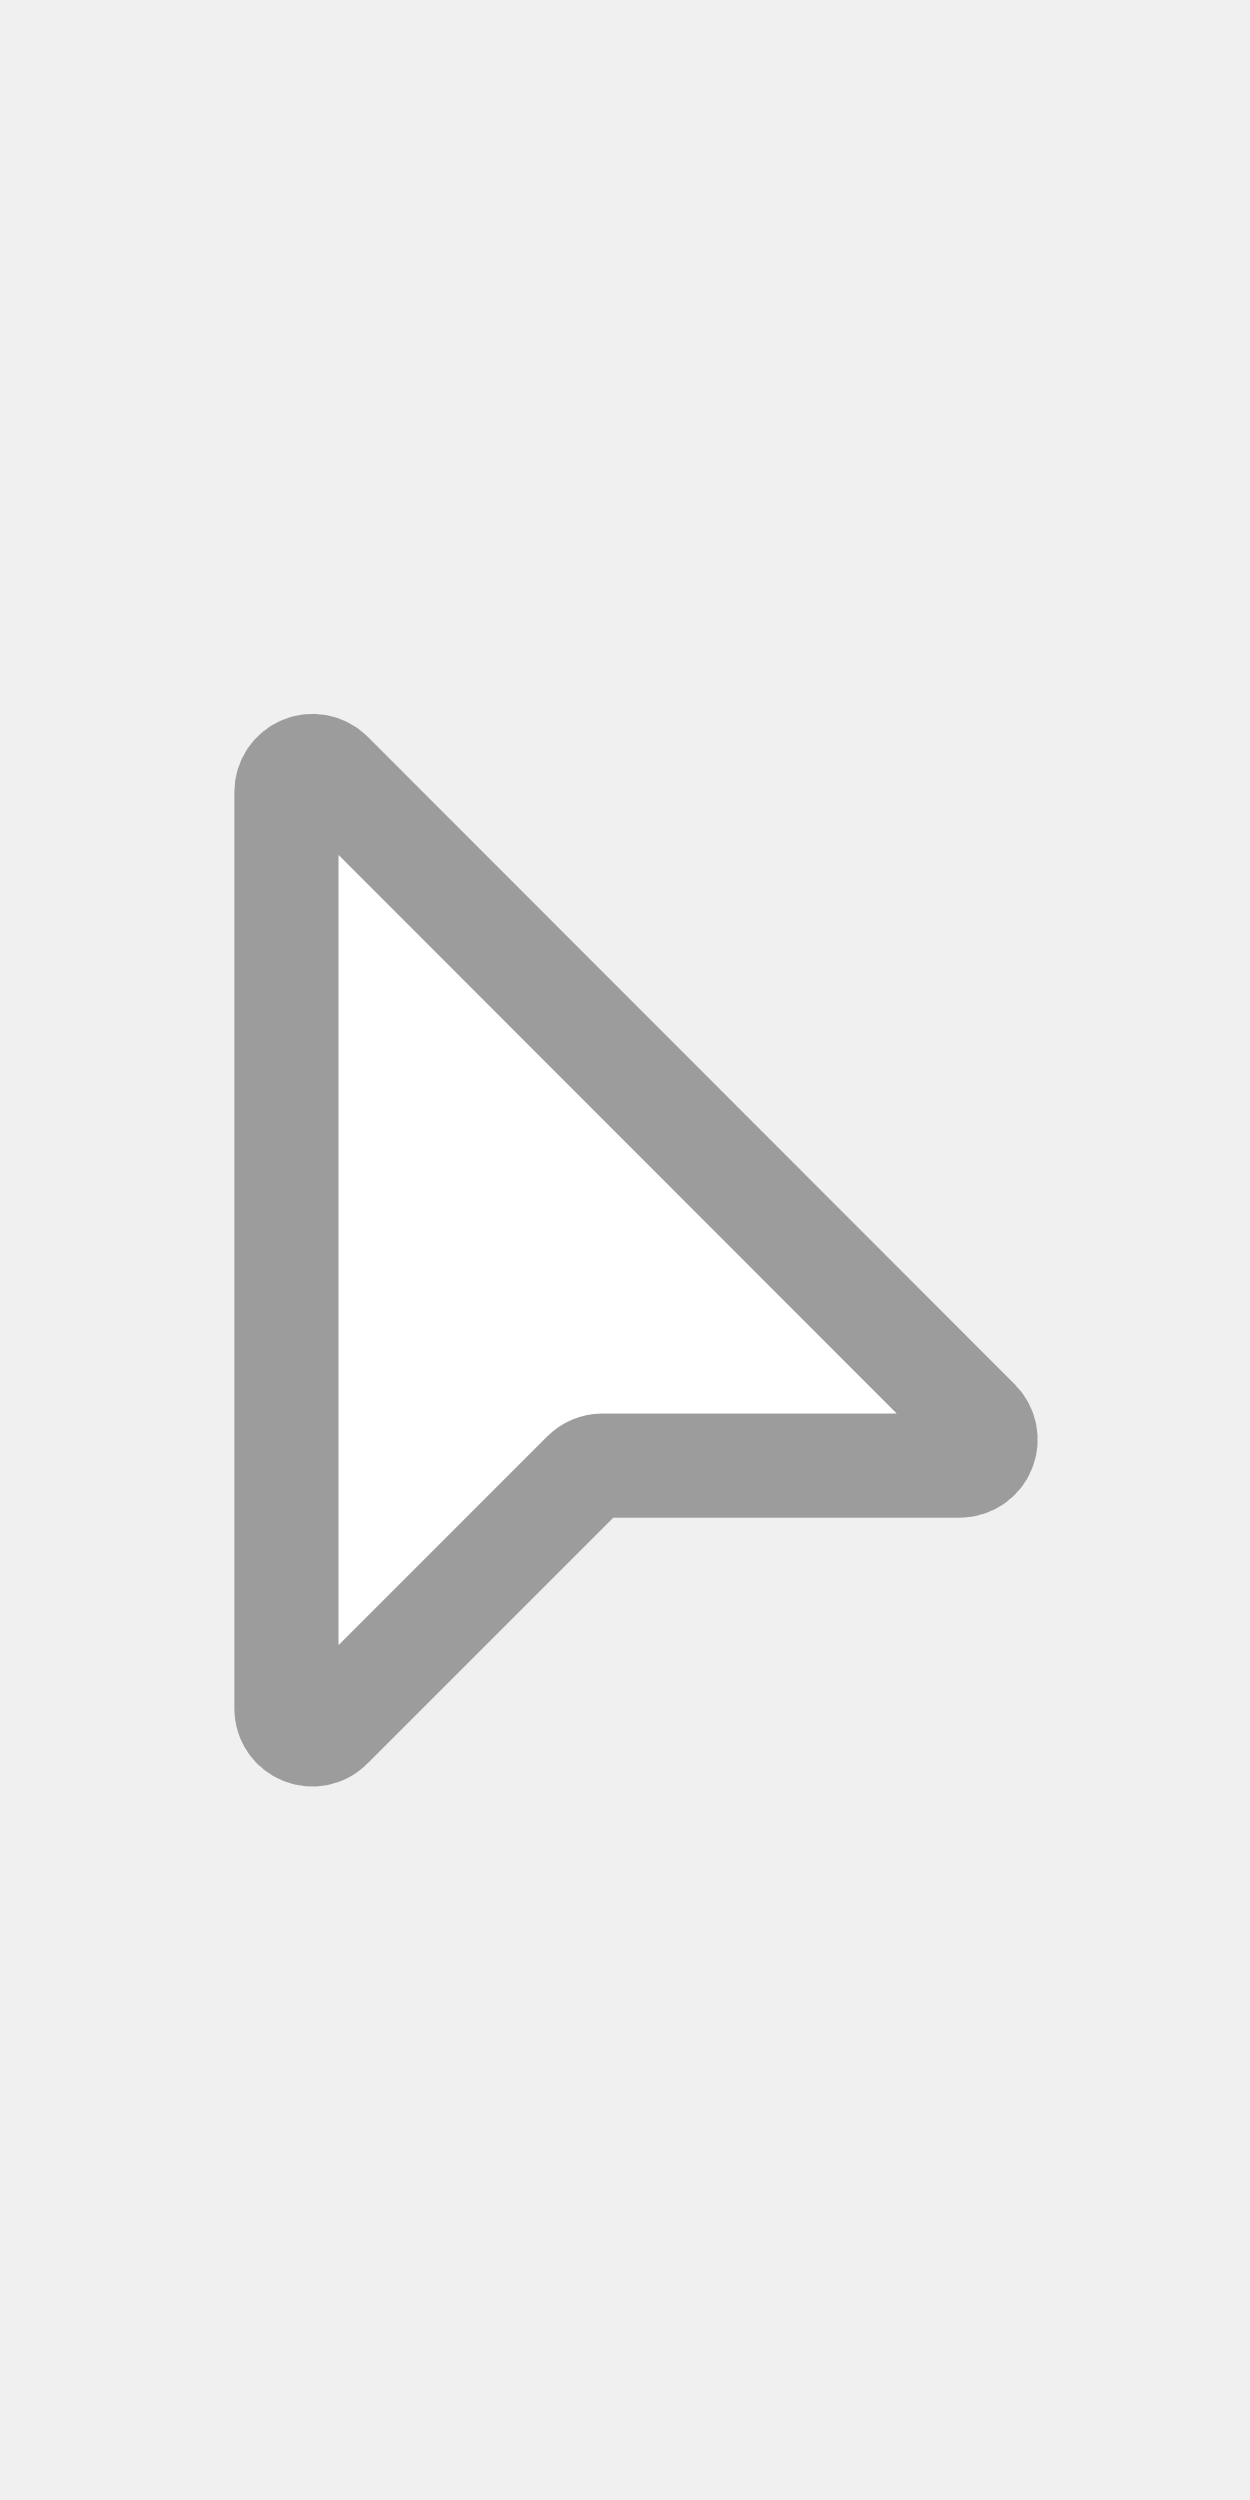
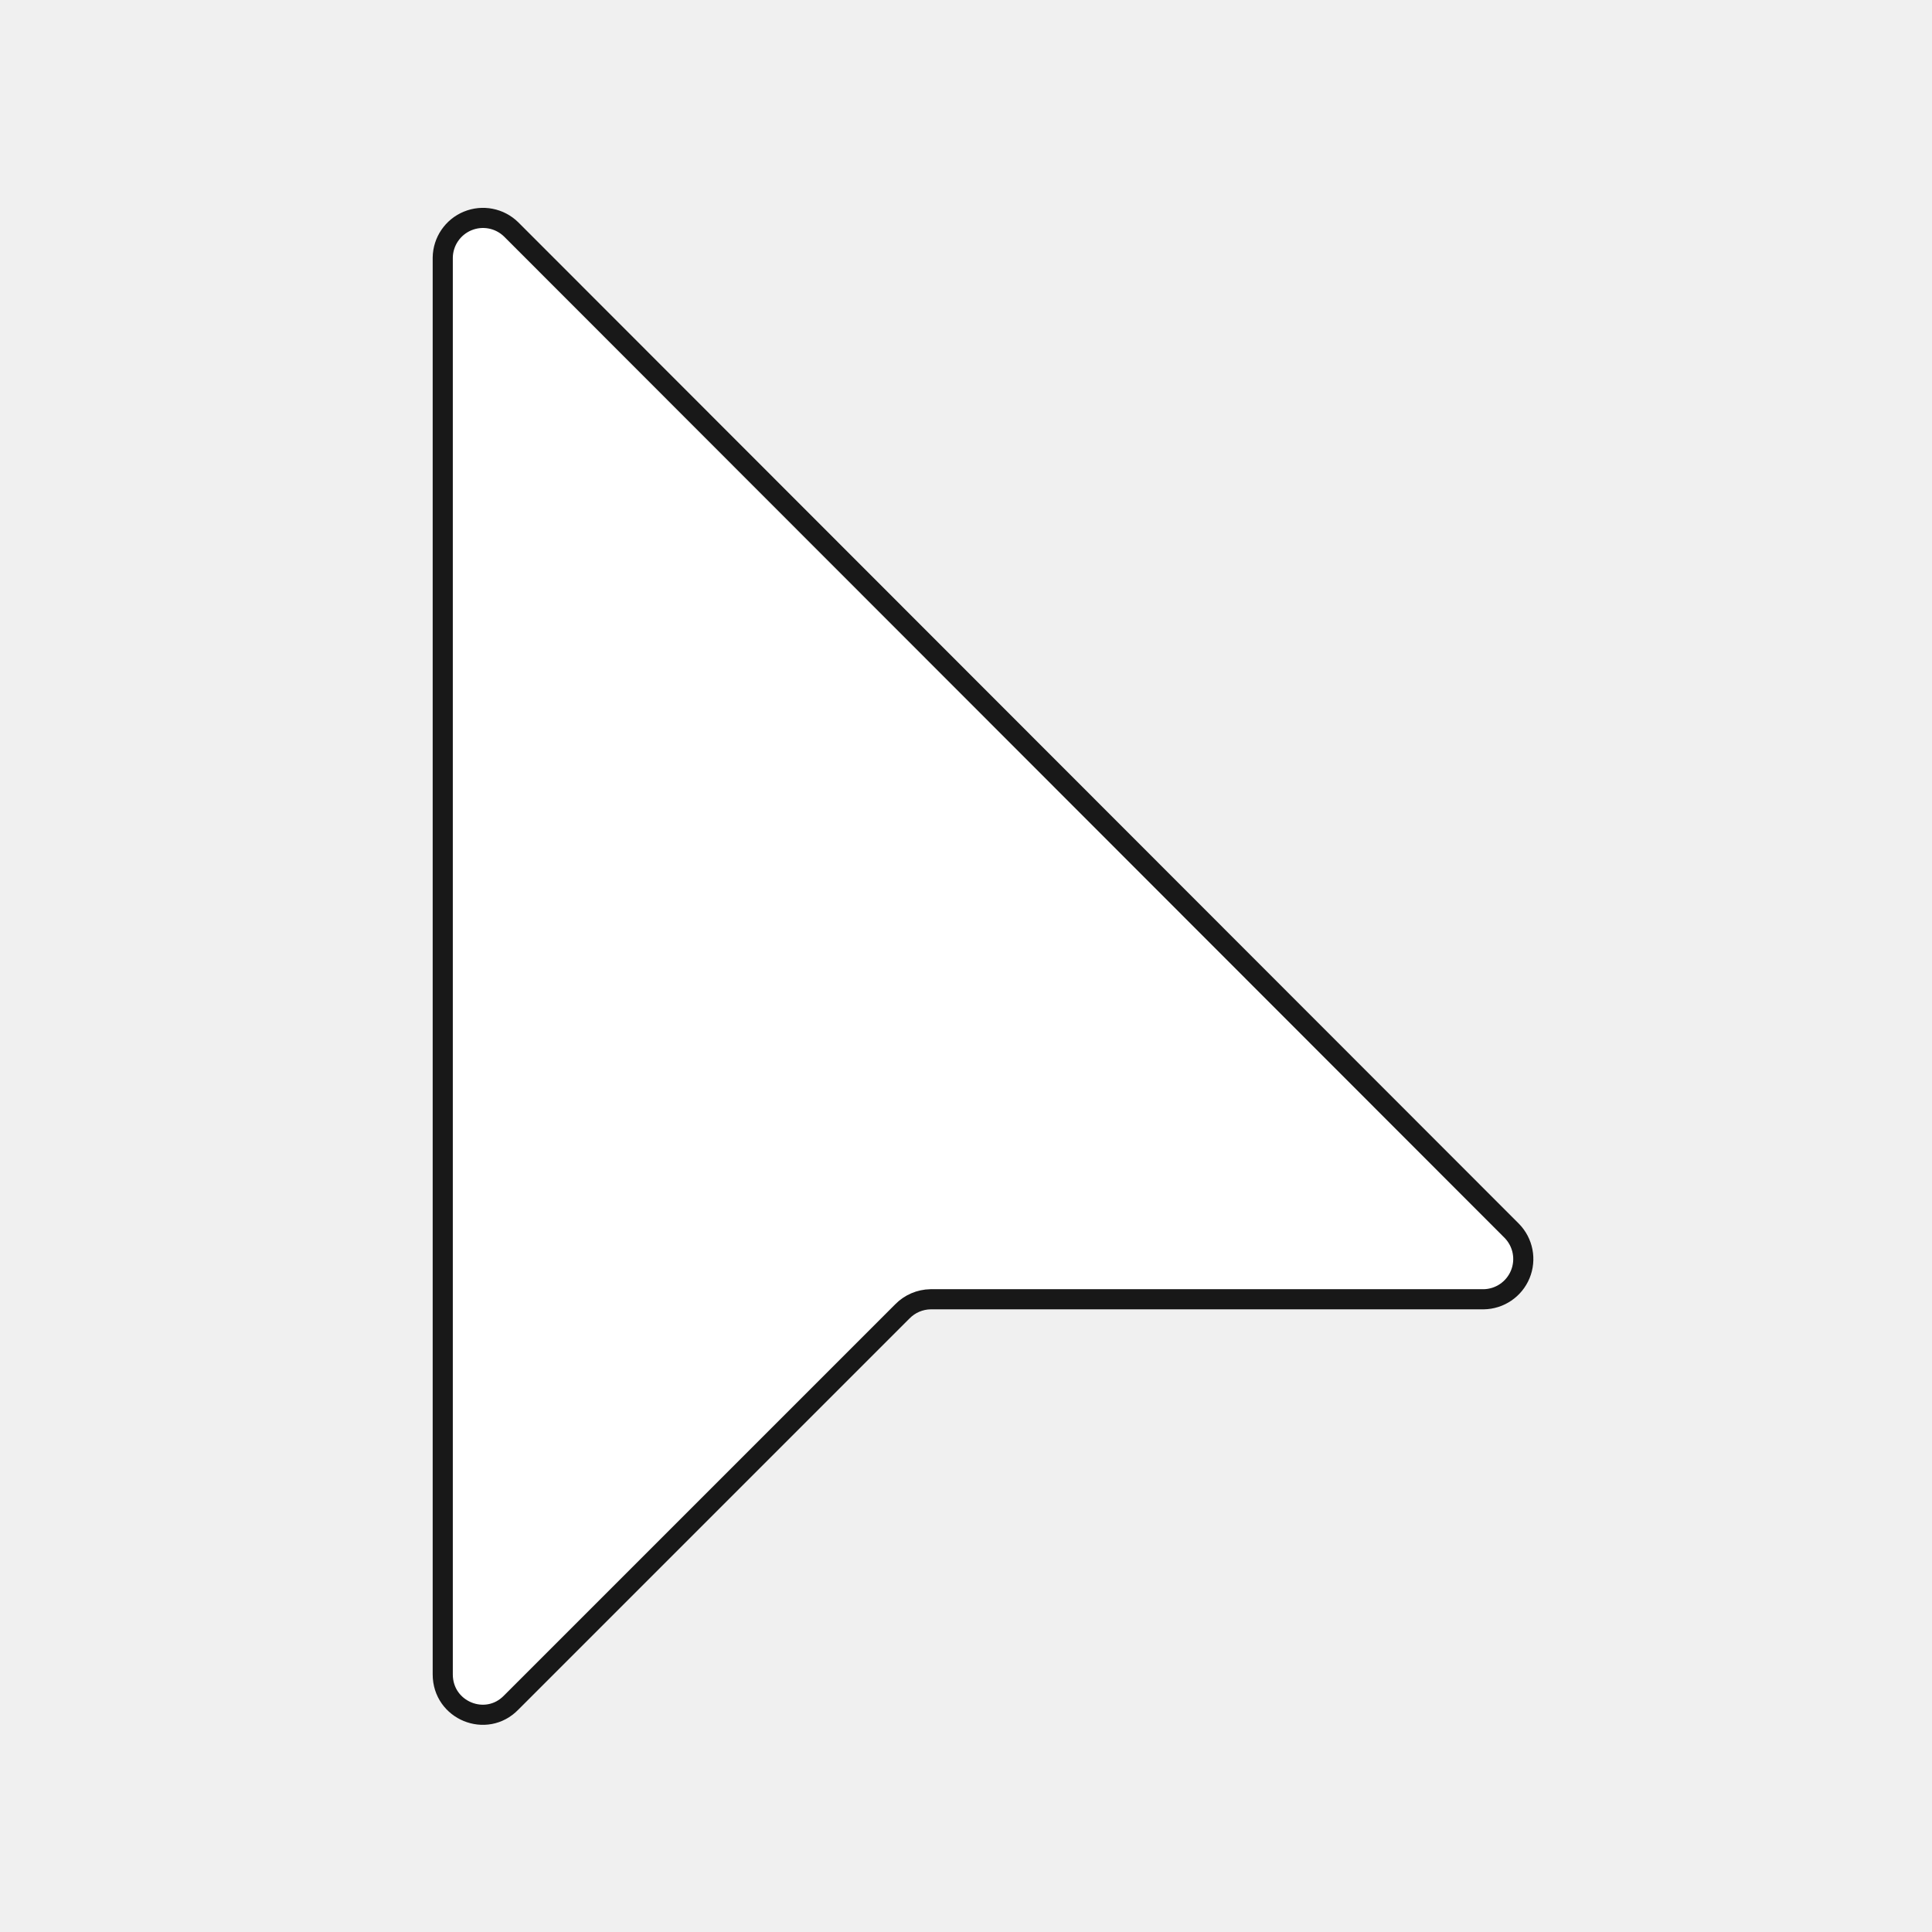
- <svg xmlns="http://www.w3.org/2000/svg" width="24" height="48" viewBox="0 0 24 24">
-   <path fill="#FFFFFF" stroke="#9C9C9C" stroke-width="2" d="M5.5 3.21V20.8c0 .45.54.67.85.35l4.86-4.86a.5.5 0 0 1 .35-.15h6.87a.5.5 0 0 0 .35-.85L6.35 2.85a.5.5 0 0 0-.85.35Z" />
+ <svg xmlns="http://www.w3.org/2000/svg" width="24" height="24" viewBox="0 0 24 24">
+   <path fill="#FFFFFF" stroke="#181818" stroke-width="0.25" d="M5.5 3.21V20.8c0 .45.54.67.85.35l4.86-4.86a.5.5 0 0 1 .35-.15h6.87a.5.5 0 0 0 .35-.85L6.35 2.85a.5.5 0 0 0-.85.35Z" />
</svg>
